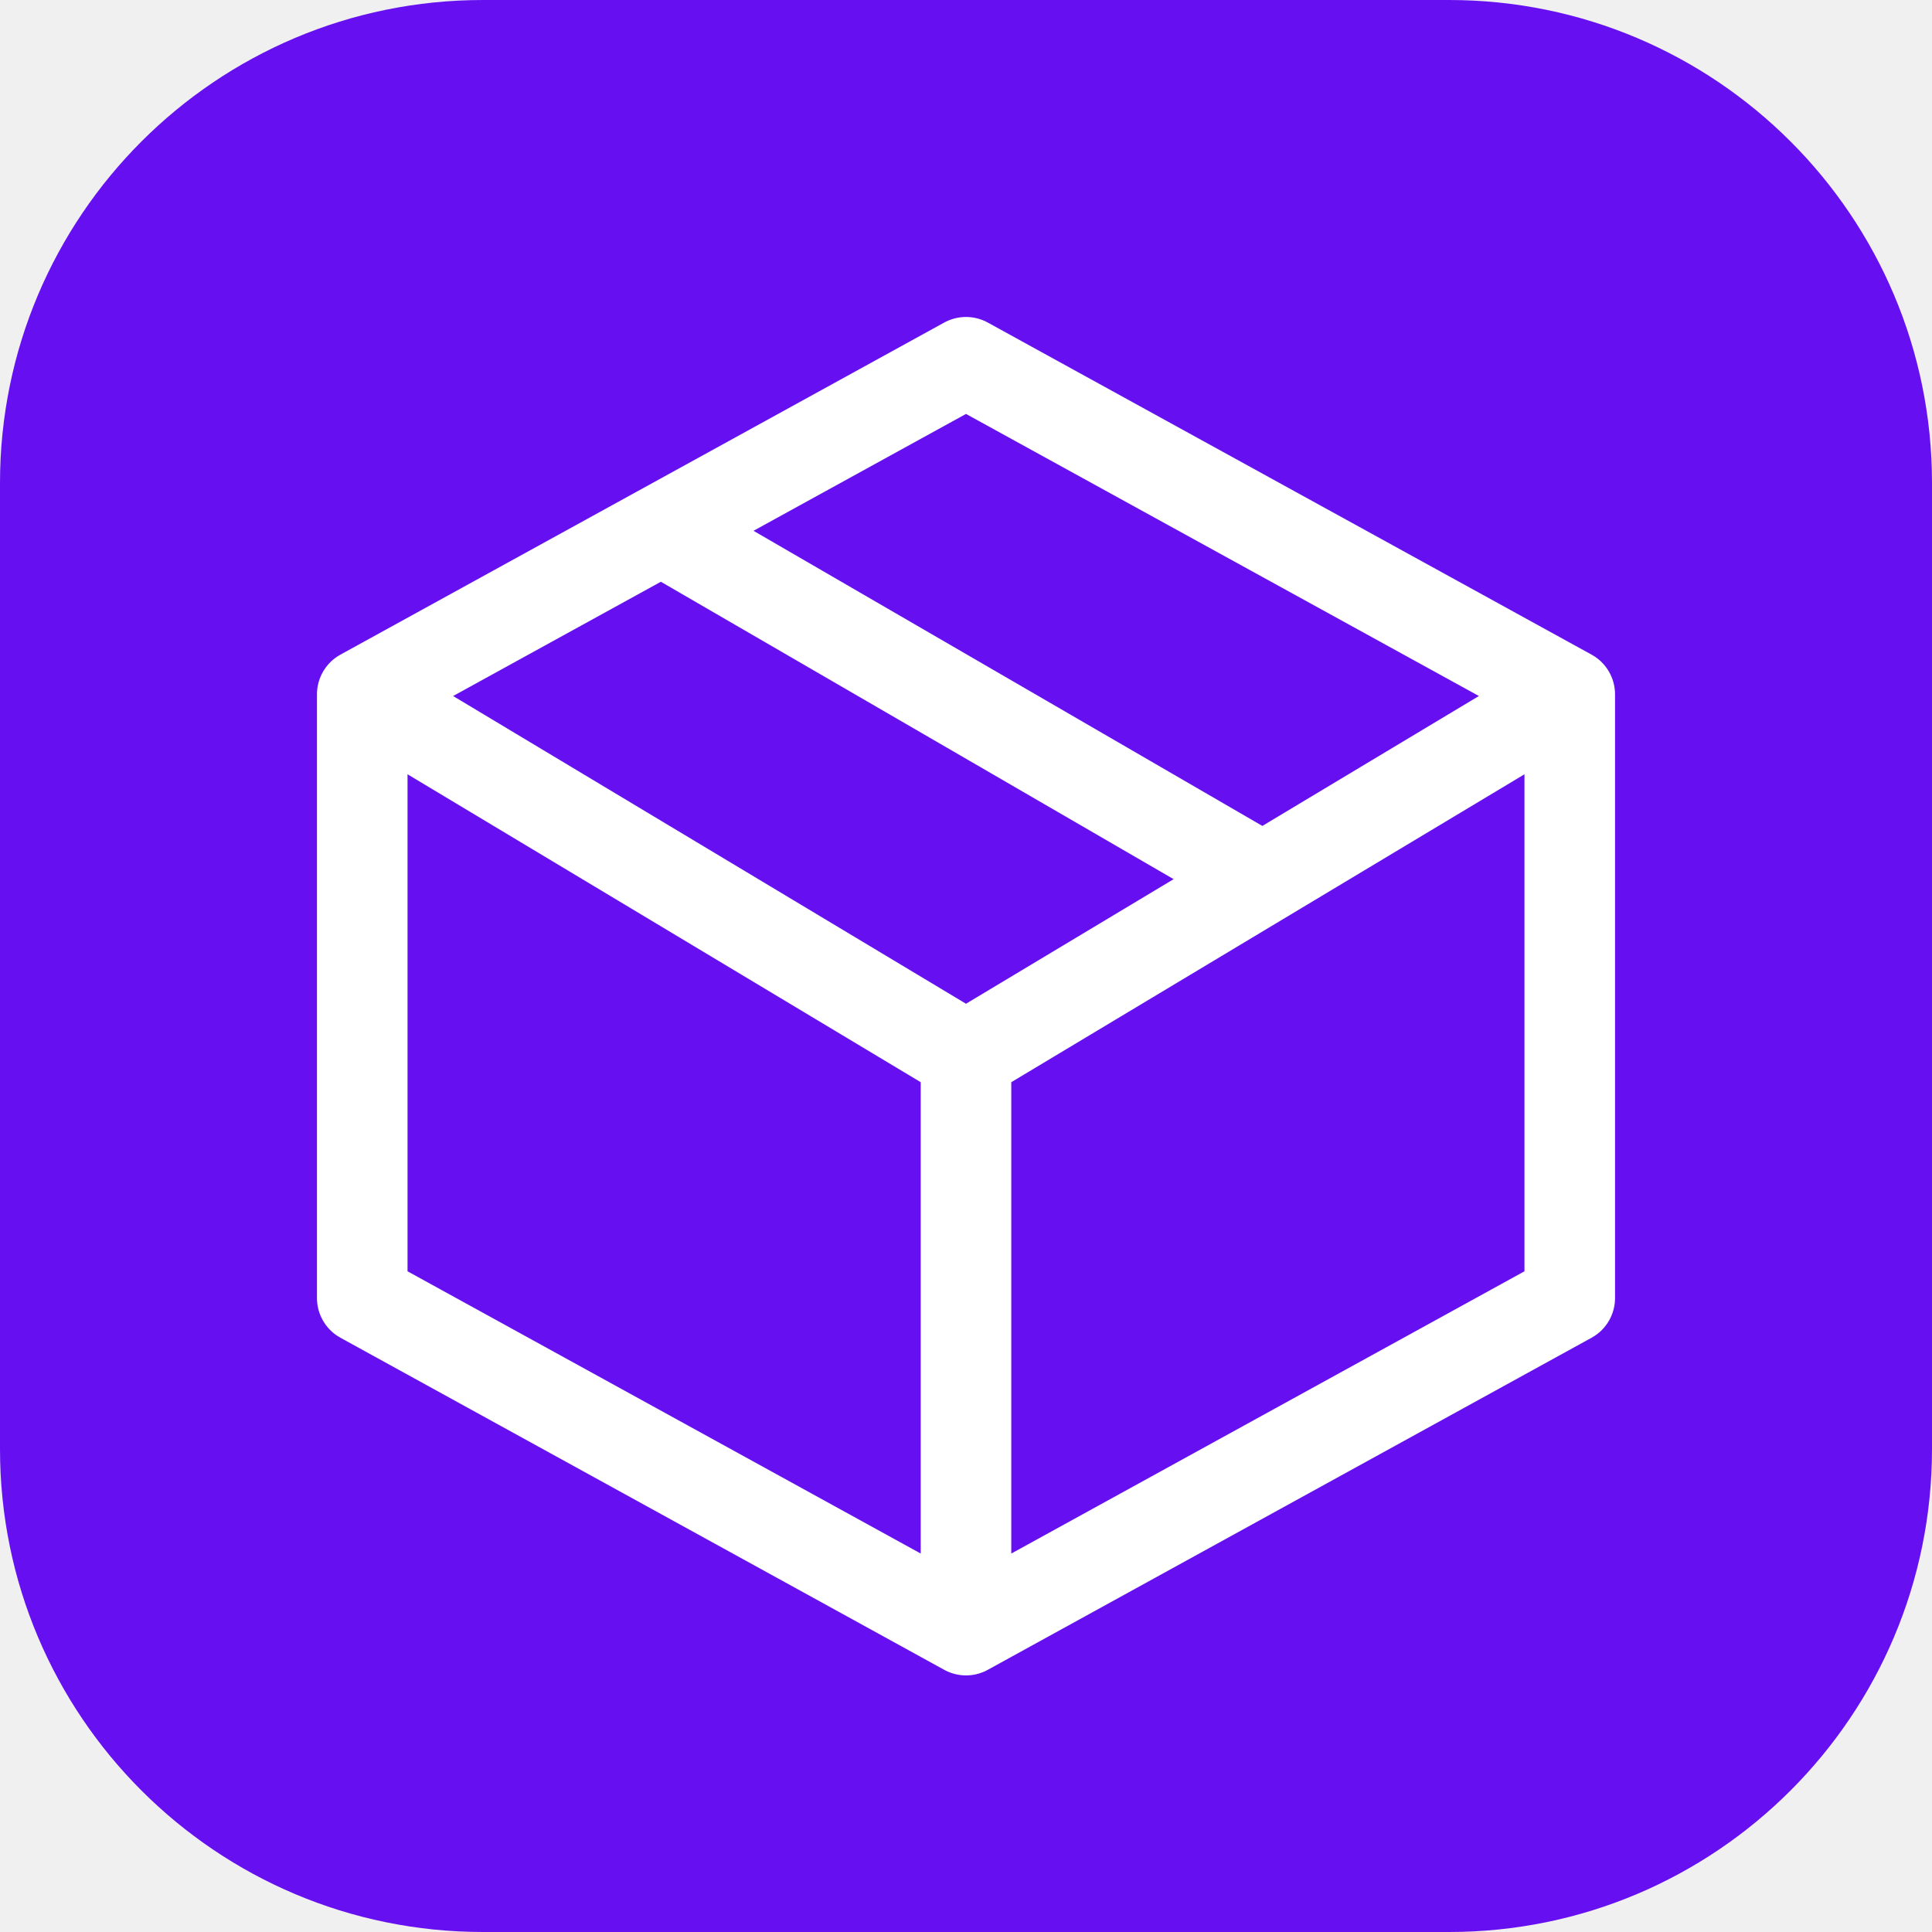
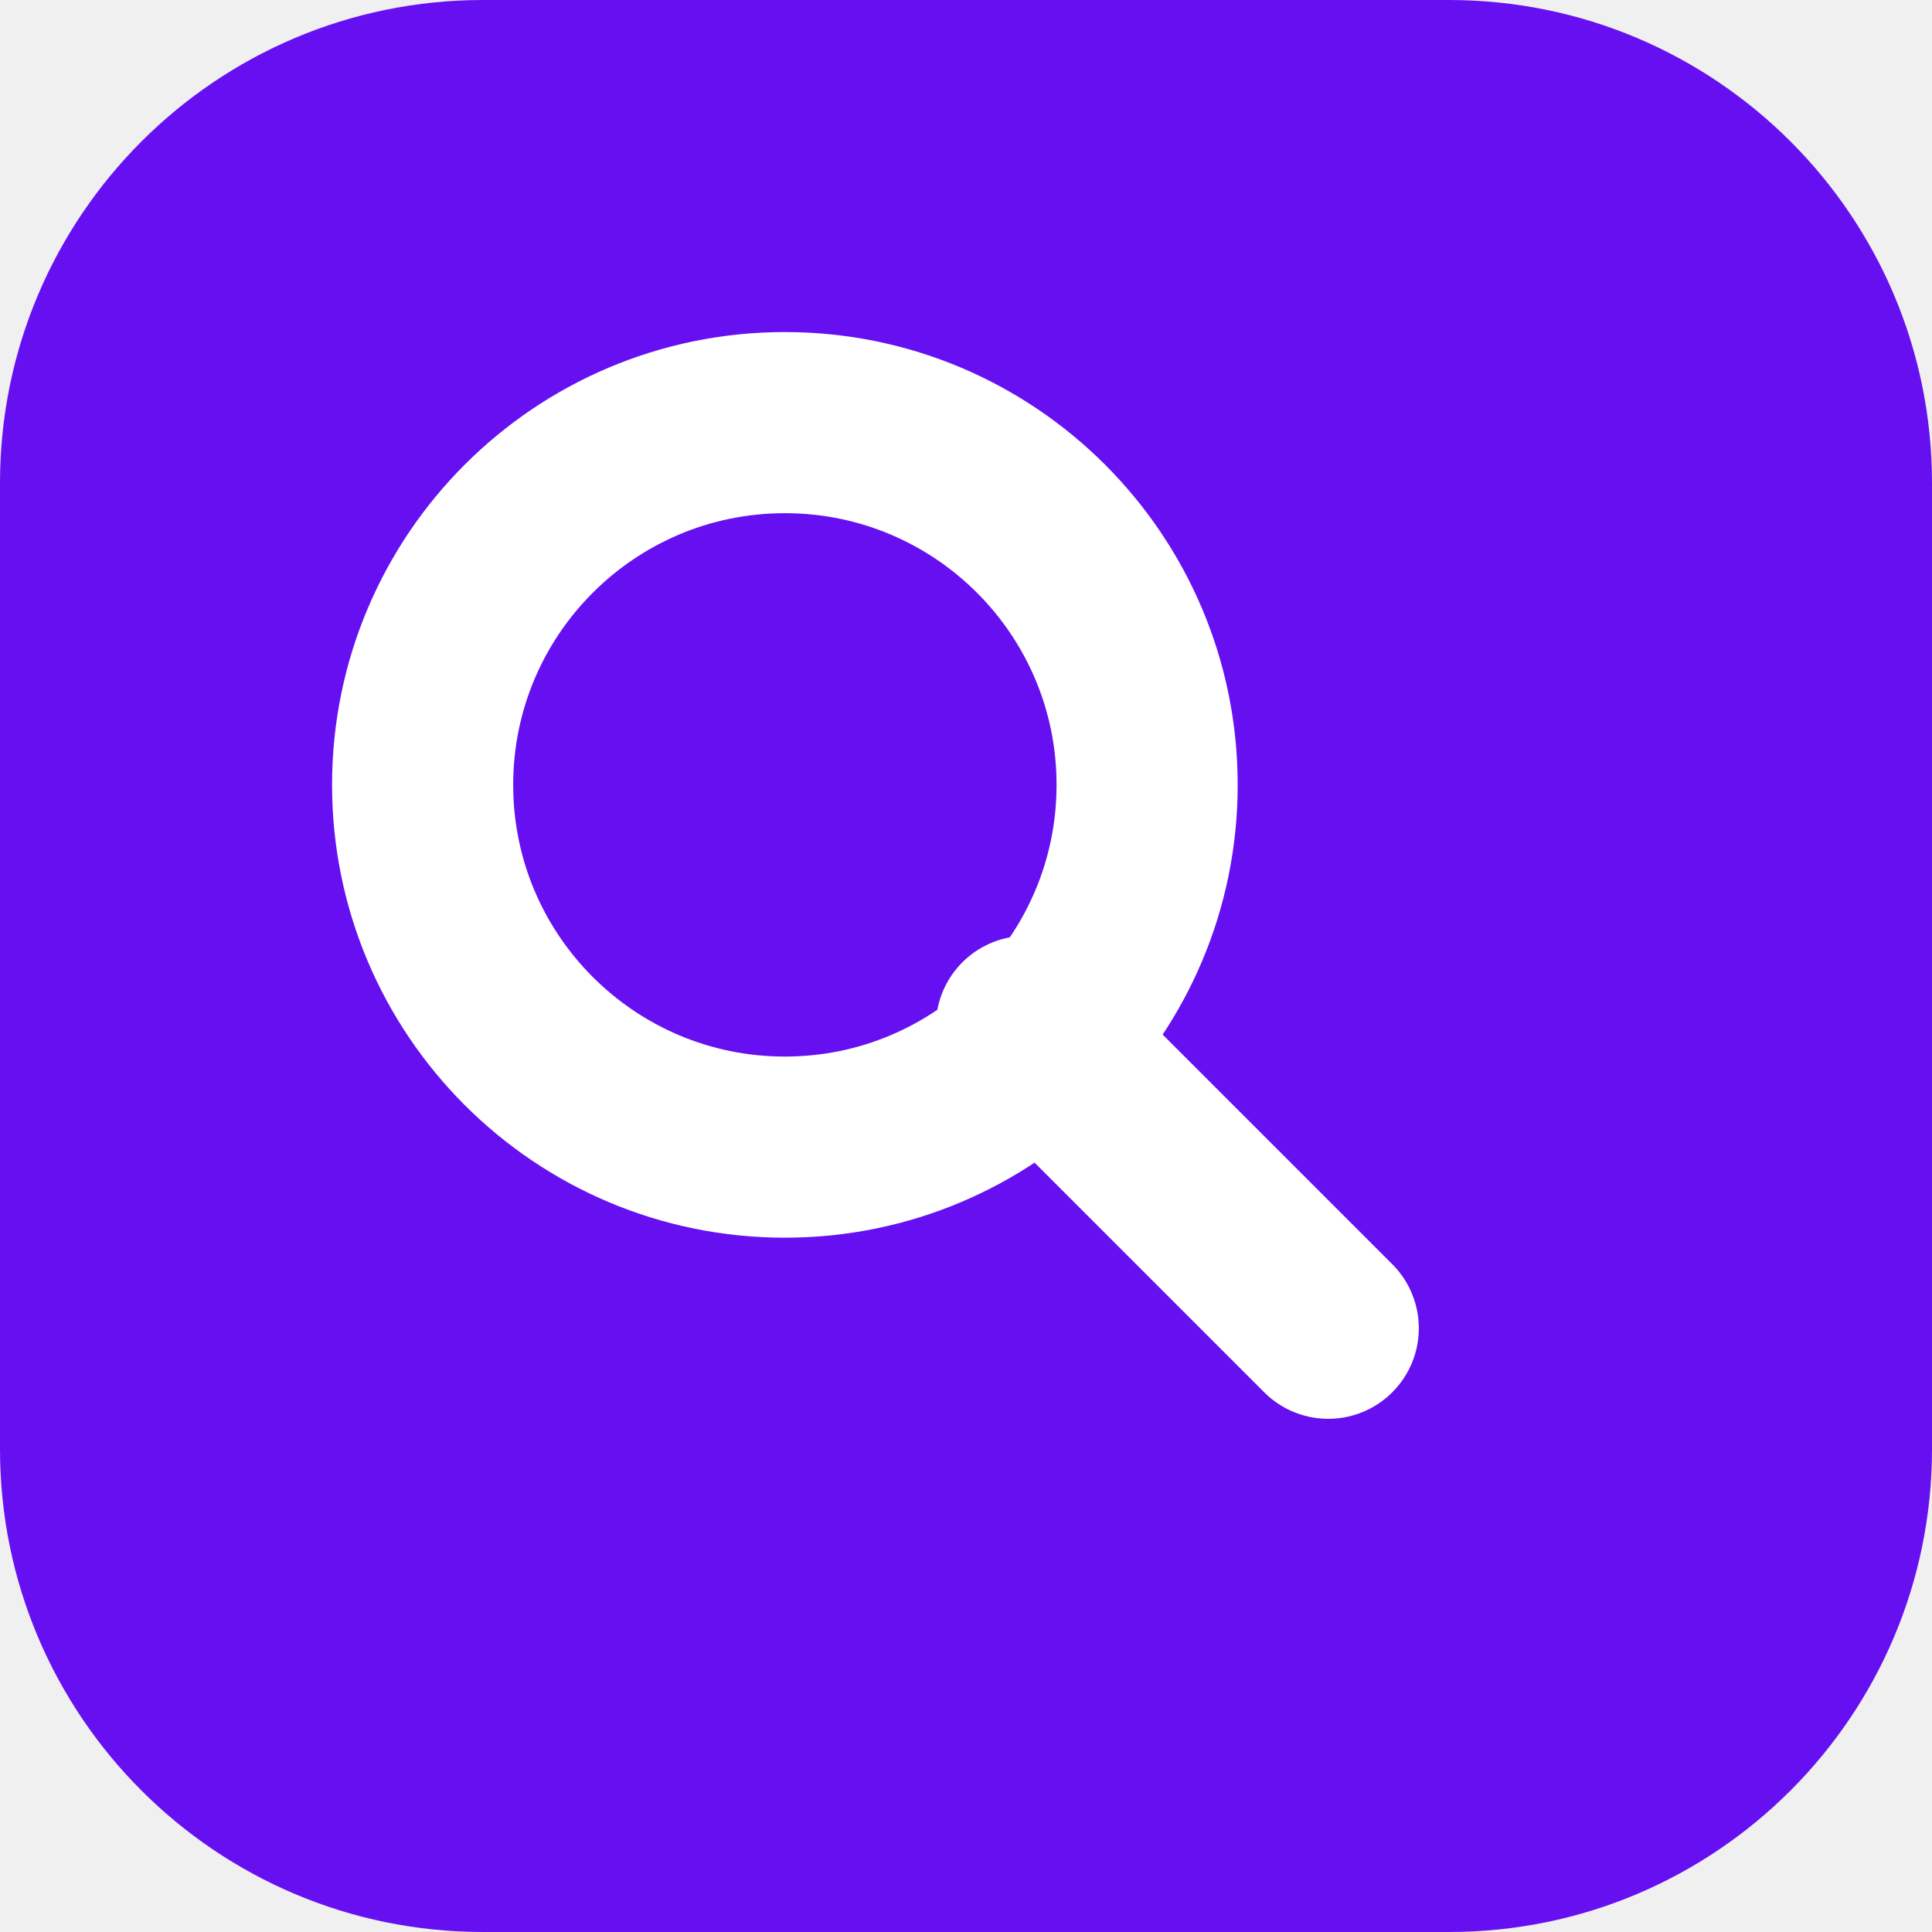
<svg xmlns="http://www.w3.org/2000/svg" viewBox="0 0 32 32">
  <rect width="32" height="32" rx="8" fill="#6610f2" />
-   <g fill="none" stroke="#fff" stroke-width="1.5" stroke-linejoin="round">
-     <path d="m16 6 10 5.5v10L16 27 6 21.5v-10L16 6Zm-10 5.5 10 6 10-6M16 17.5V27M11 8.8l10 5.8" />
-   </g>
+   <path fill="none" stroke="#fff" stroke-linecap="round" stroke-width="3" d="m22 22-5-5m2-4a6 6 0 1 1-12 0 6 6 0 0 1 12 0" />
</svg>
